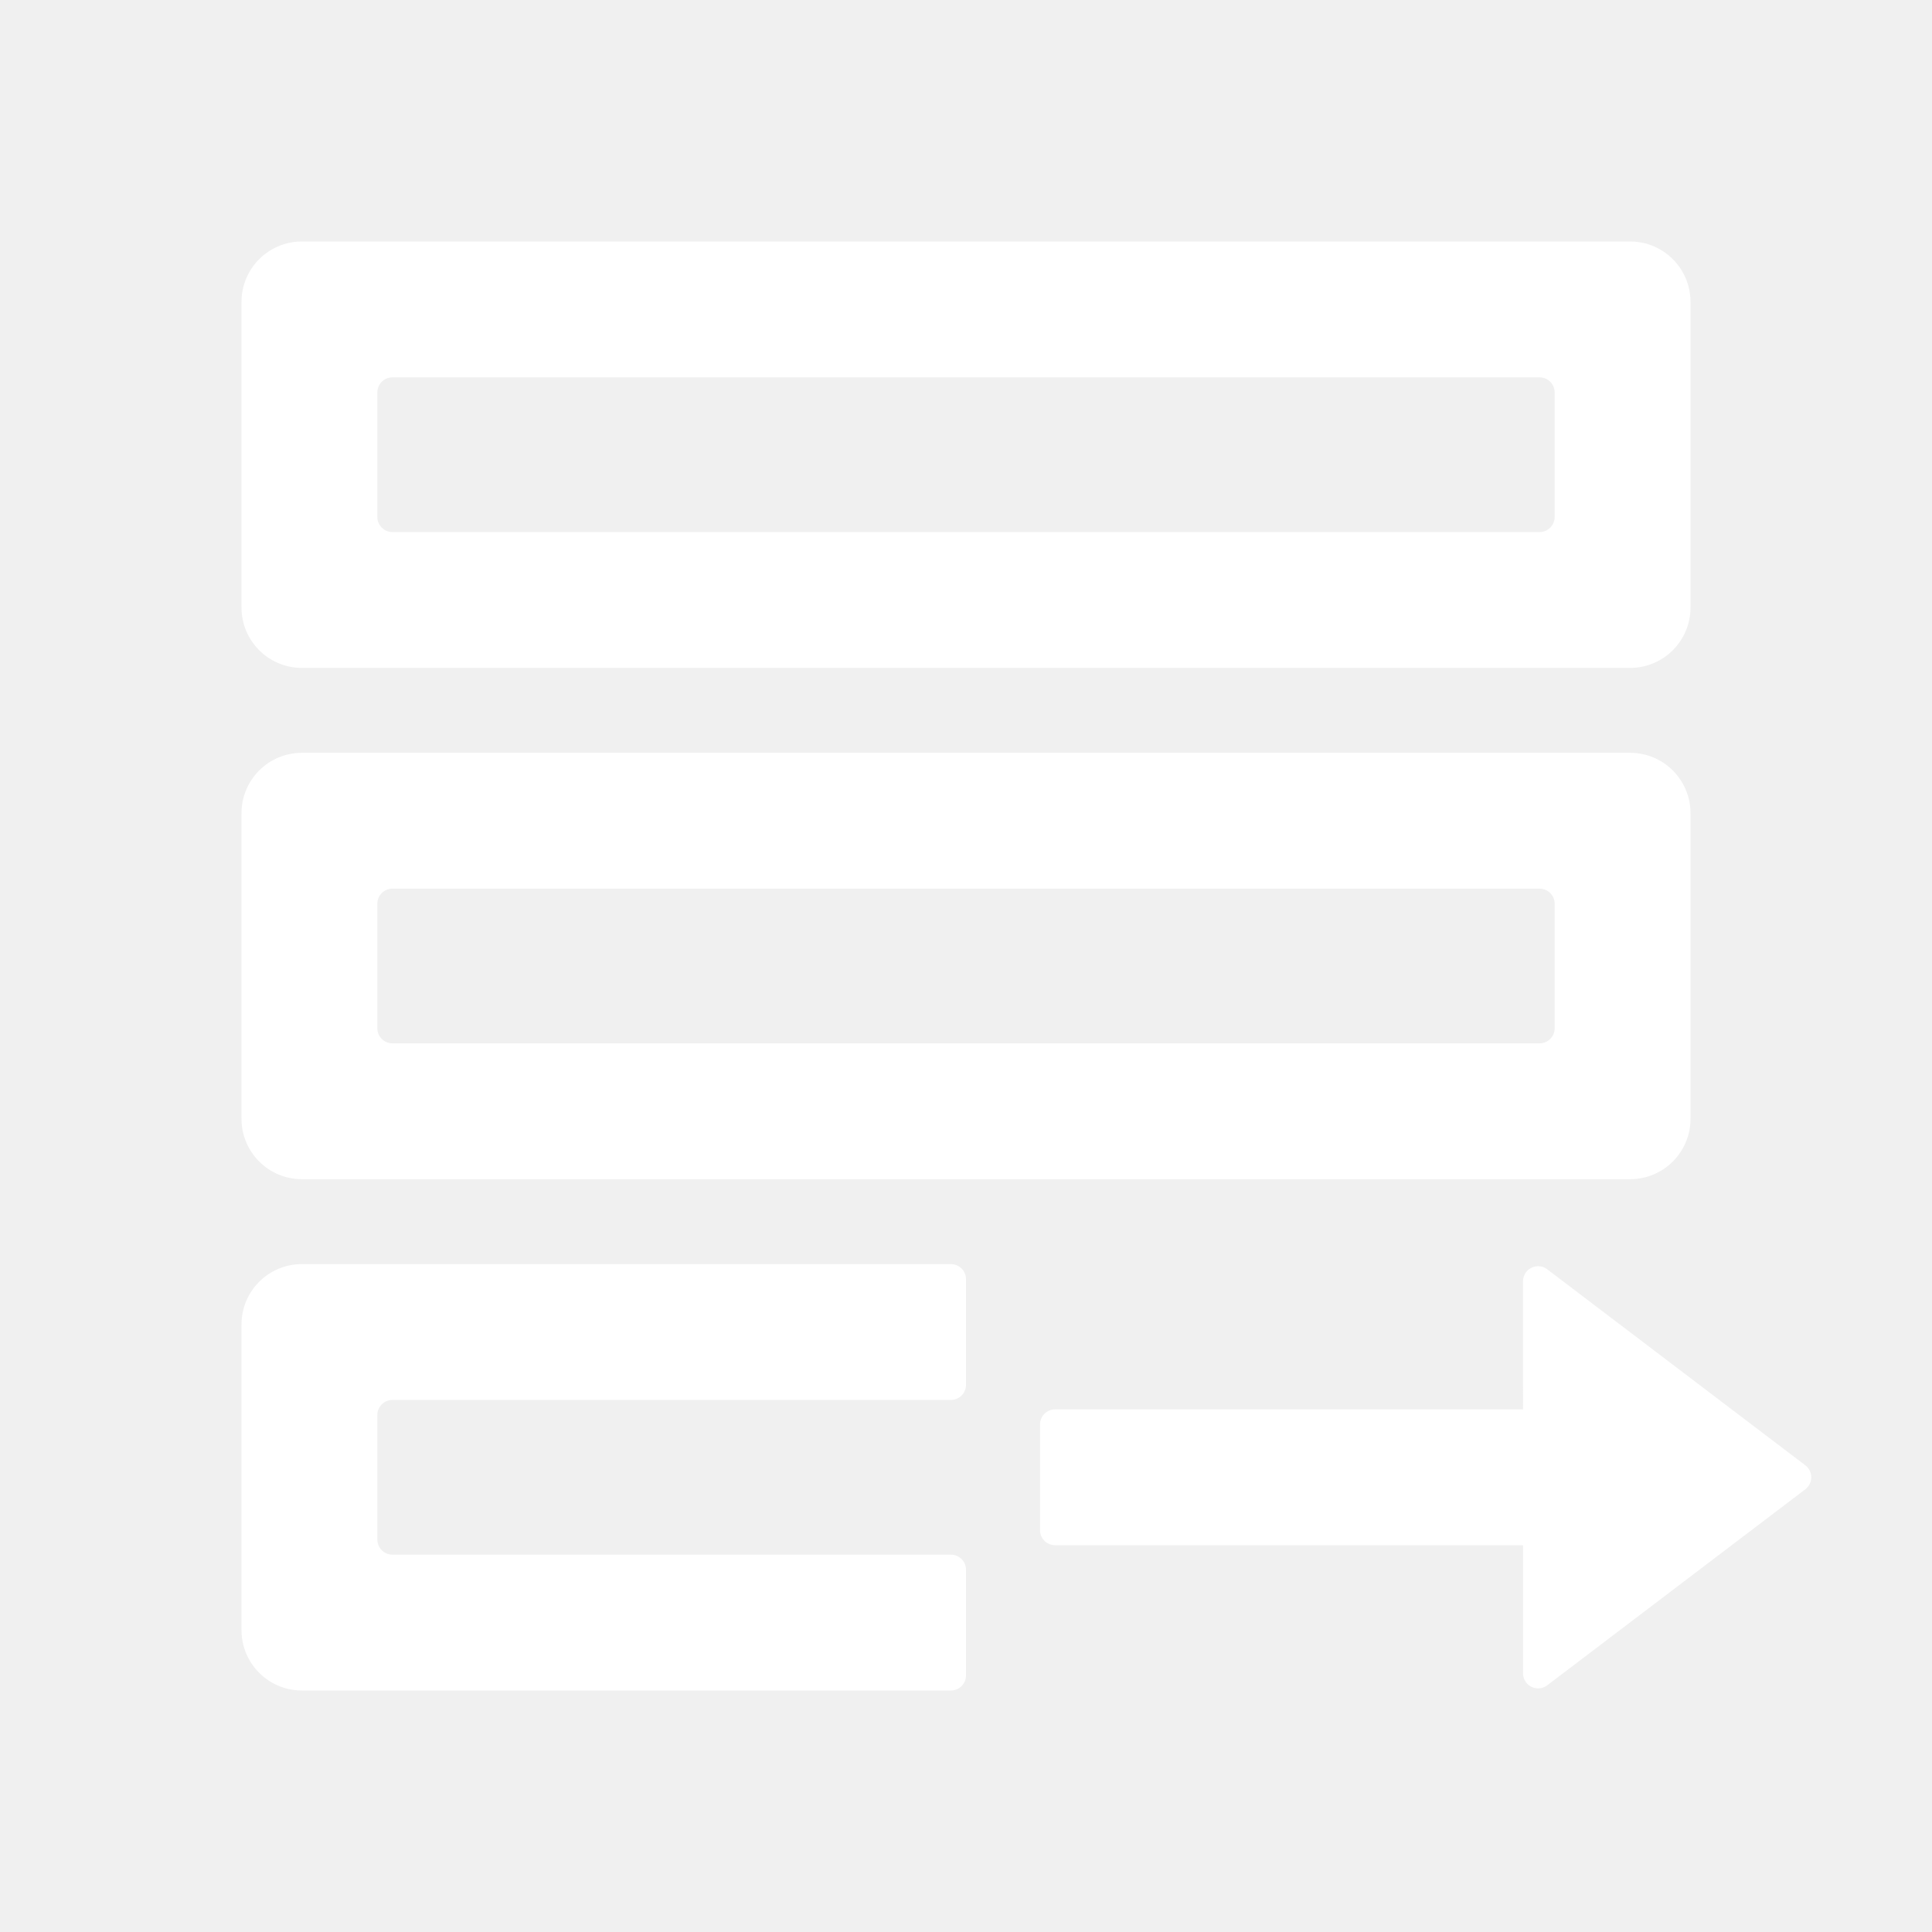
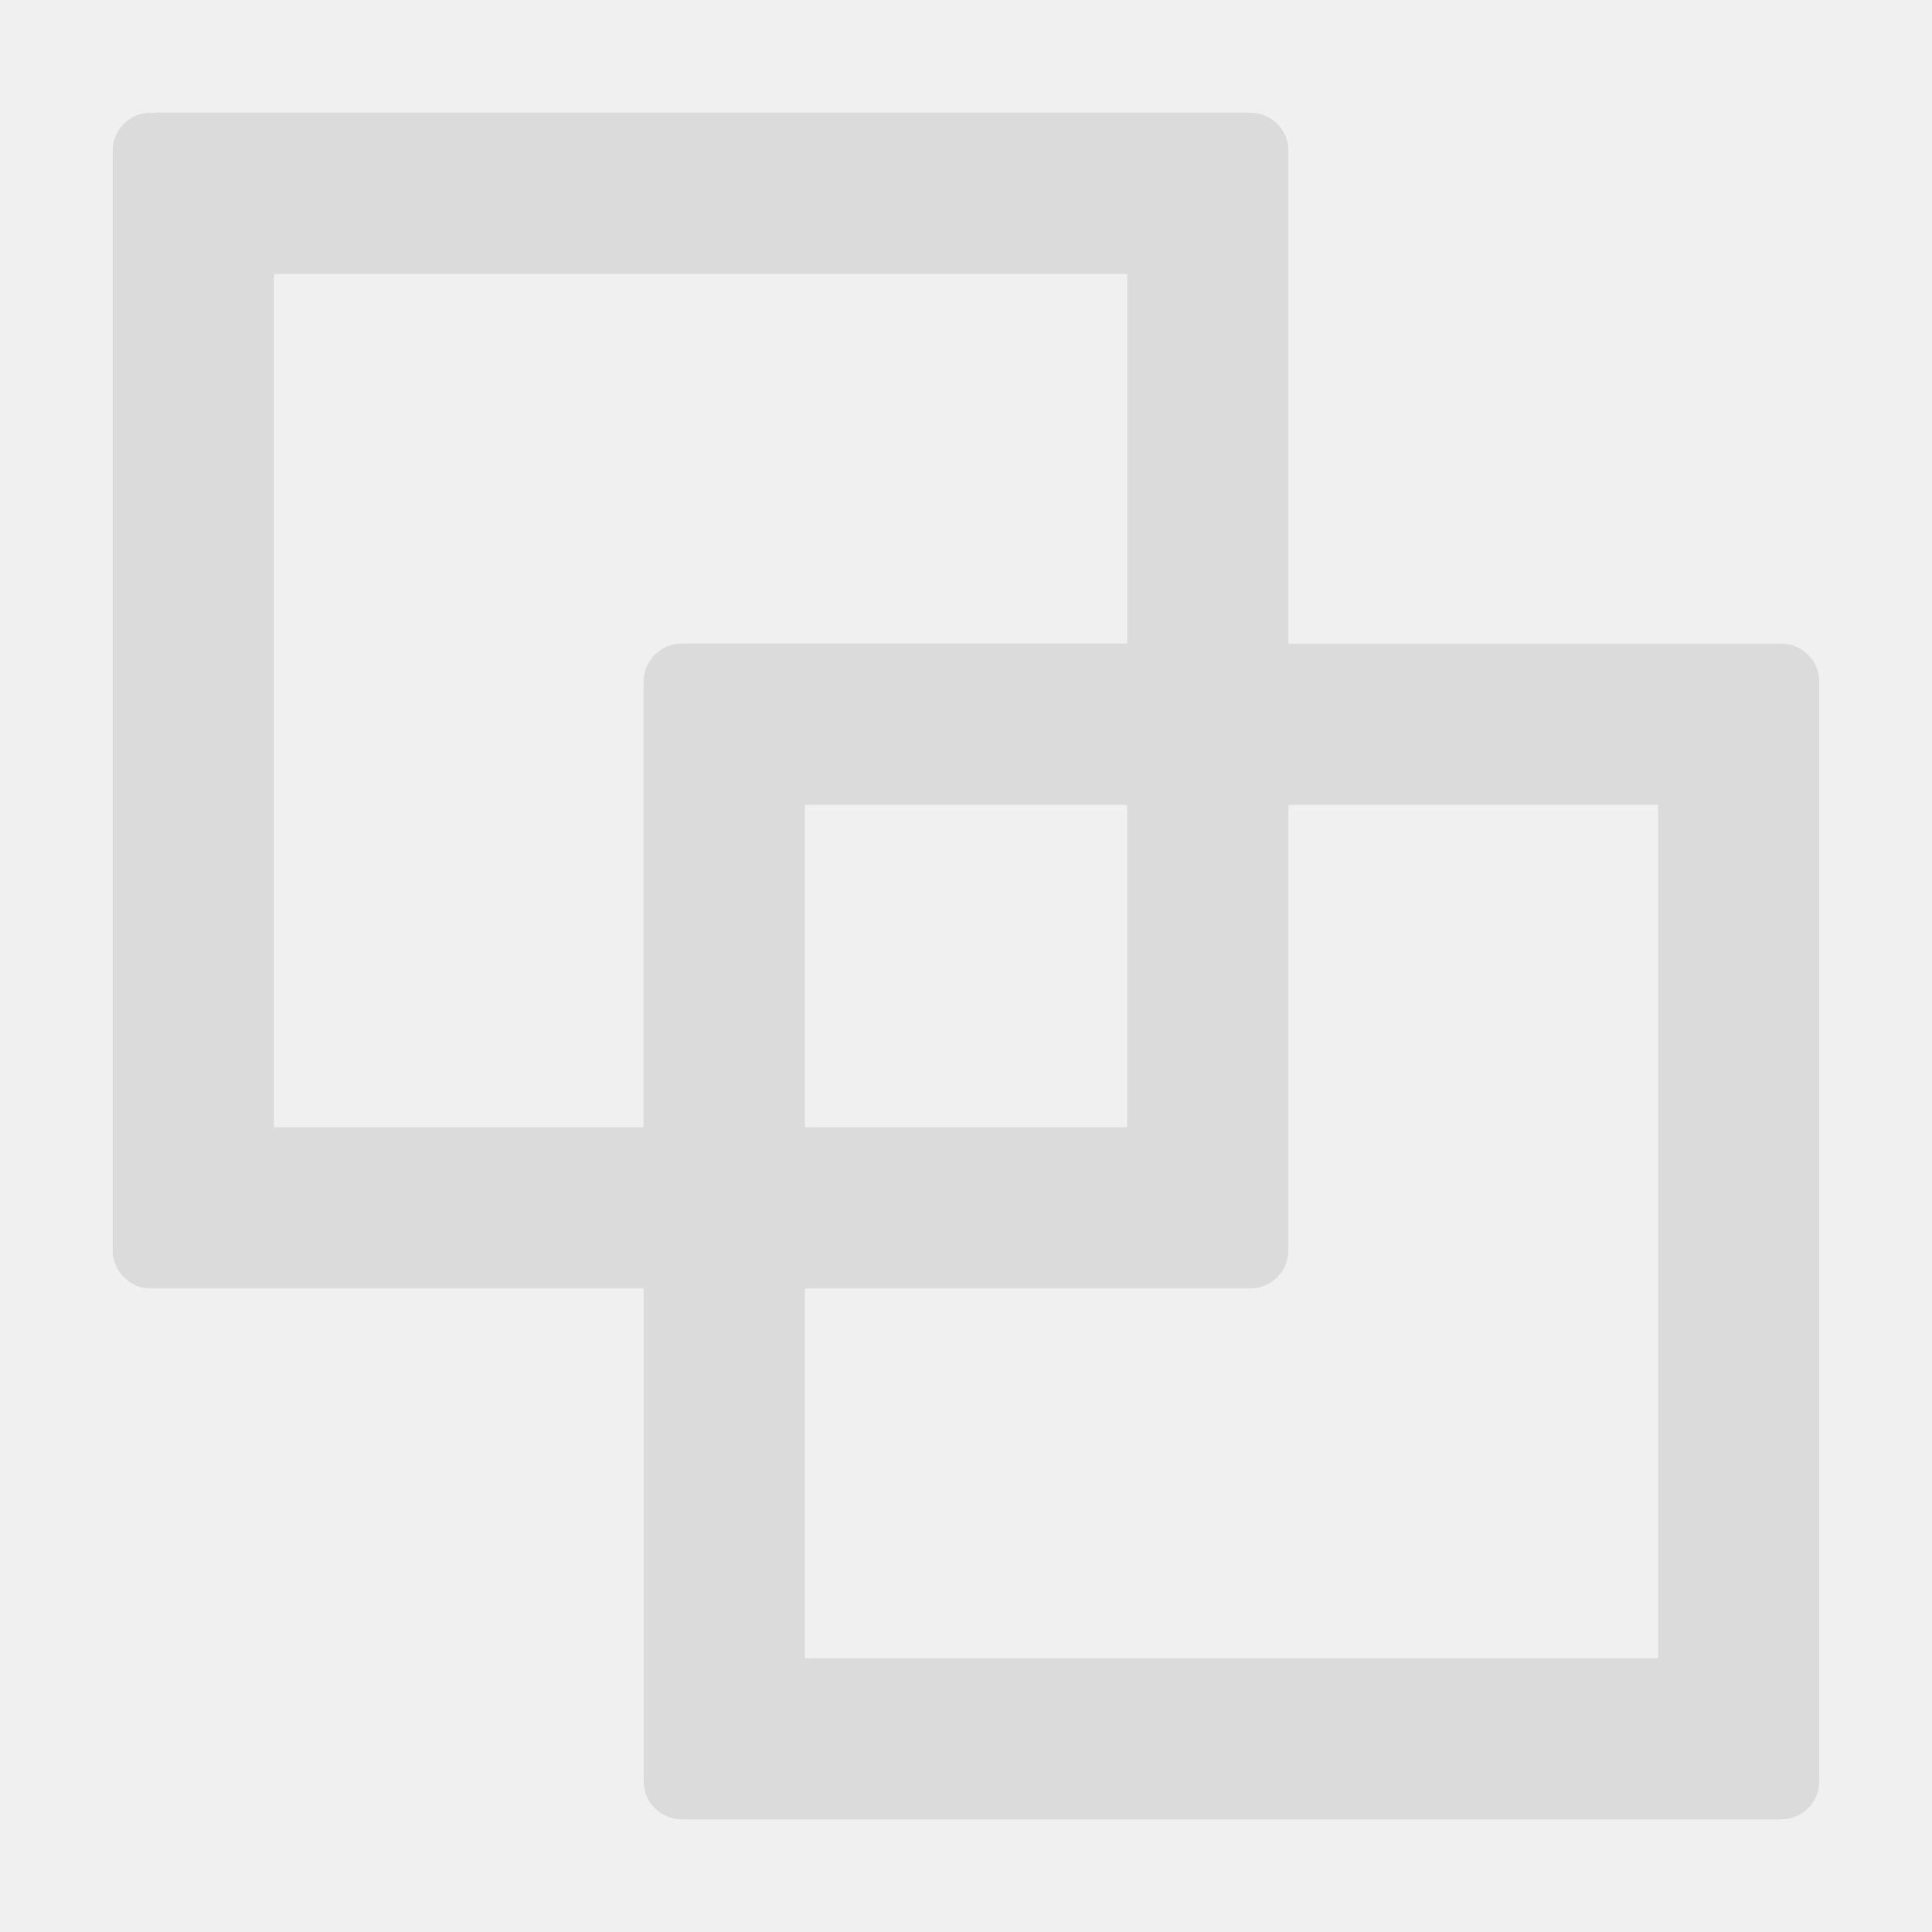
- <svg xmlns="http://www.w3.org/2000/svg" t="1713709624991" class="icon" viewBox="0 0 1024 1024" version="1.1" p-id="29249" width="18" height="18">
-   <path d="M864 128c17.673 0 32 14.327 32 32v162c0 17.673-14.327 32-32 32H160c-17.673 0-32-14.327-32-32V160c0-17.673 14.327-32 32-32h704z m-48 72H208a8 8 0 0 0-8 8v66a8 8 0 0 0 8 8h608a8 8 0 0 0 8-8v-66a8 8 0 0 0-8-8z m48 199c17.673 0 32 14.327 32 32v162c0 17.673-14.327 32-32 32H160c-17.673 0-32-14.327-32-32V431c0-17.673 14.327-32 32-32h704z m-48 72H208a8 8 0 0 0-8 8v66a8 8 0 0 0 8 8h608a8 8 0 0 0 8-8v-66a8 8 0 0 0-8-8zM512 678v56a8 8 0 0 1-8 8H208a8 8 0 0 0-8 8v66a8 8 0 0 0 8 8h296a8 8 0 0 1 8 8v56a8 8 0 0 1-8 8H160c-17.673 0-32-14.327-32-32V702c0-17.673 14.327-32 32-32h344a8 8 0 0 1 8 8z m296.856-3.717a8 8 0 0 0-1.63 4.839l0.001 67.877-248 0.001a8 8 0 0 0-8 8v56a8 8 0 0 0 8 8h248v67.878a8 8 0 0 0 12.838 6.371l136.773-103.878a8 8 0 0 0 0-12.742L820.065 672.751a8 8 0 0 0-11.21 1.532z" p-id="29250" fill="#ffffff" />
+ <svg xmlns="http://www.w3.org/2000/svg" t="1732785177747" class="icon" viewBox="0 0 1024 1024" version="1.1" p-id="30853" width="200" height="200">
+   <path d="M944.196 341.137H682.863V79.846A20.164 20.164 0 0 0 662.784 59.733H79.855A20.164 20.164 0 0 0 59.733 79.855V662.784a20.164 20.164 0 0 0 20.122 20.079h261.291v261.333A20.164 20.164 0 0 0 361.25 964.267h582.938a20.164 20.164 0 0 0 20.07-20.07V361.259a20.164 20.164 0 0 0-20.07-20.122z m-603.102 20.122v236.203H145.186v-452.267h452.267v195.9H361.259a20.164 20.164 0 0 0-20.122 20.122l-0.043 0.043z m256.316 65.331v170.863H426.581V426.59h170.863-0.043z m281.404 452.267H426.581V682.863h236.203a20.164 20.164 0 0 0 20.07-20.079V426.59h195.994v452.267h-0.043z" fill="#dbdbdb" p-id="30854" />
</svg>
